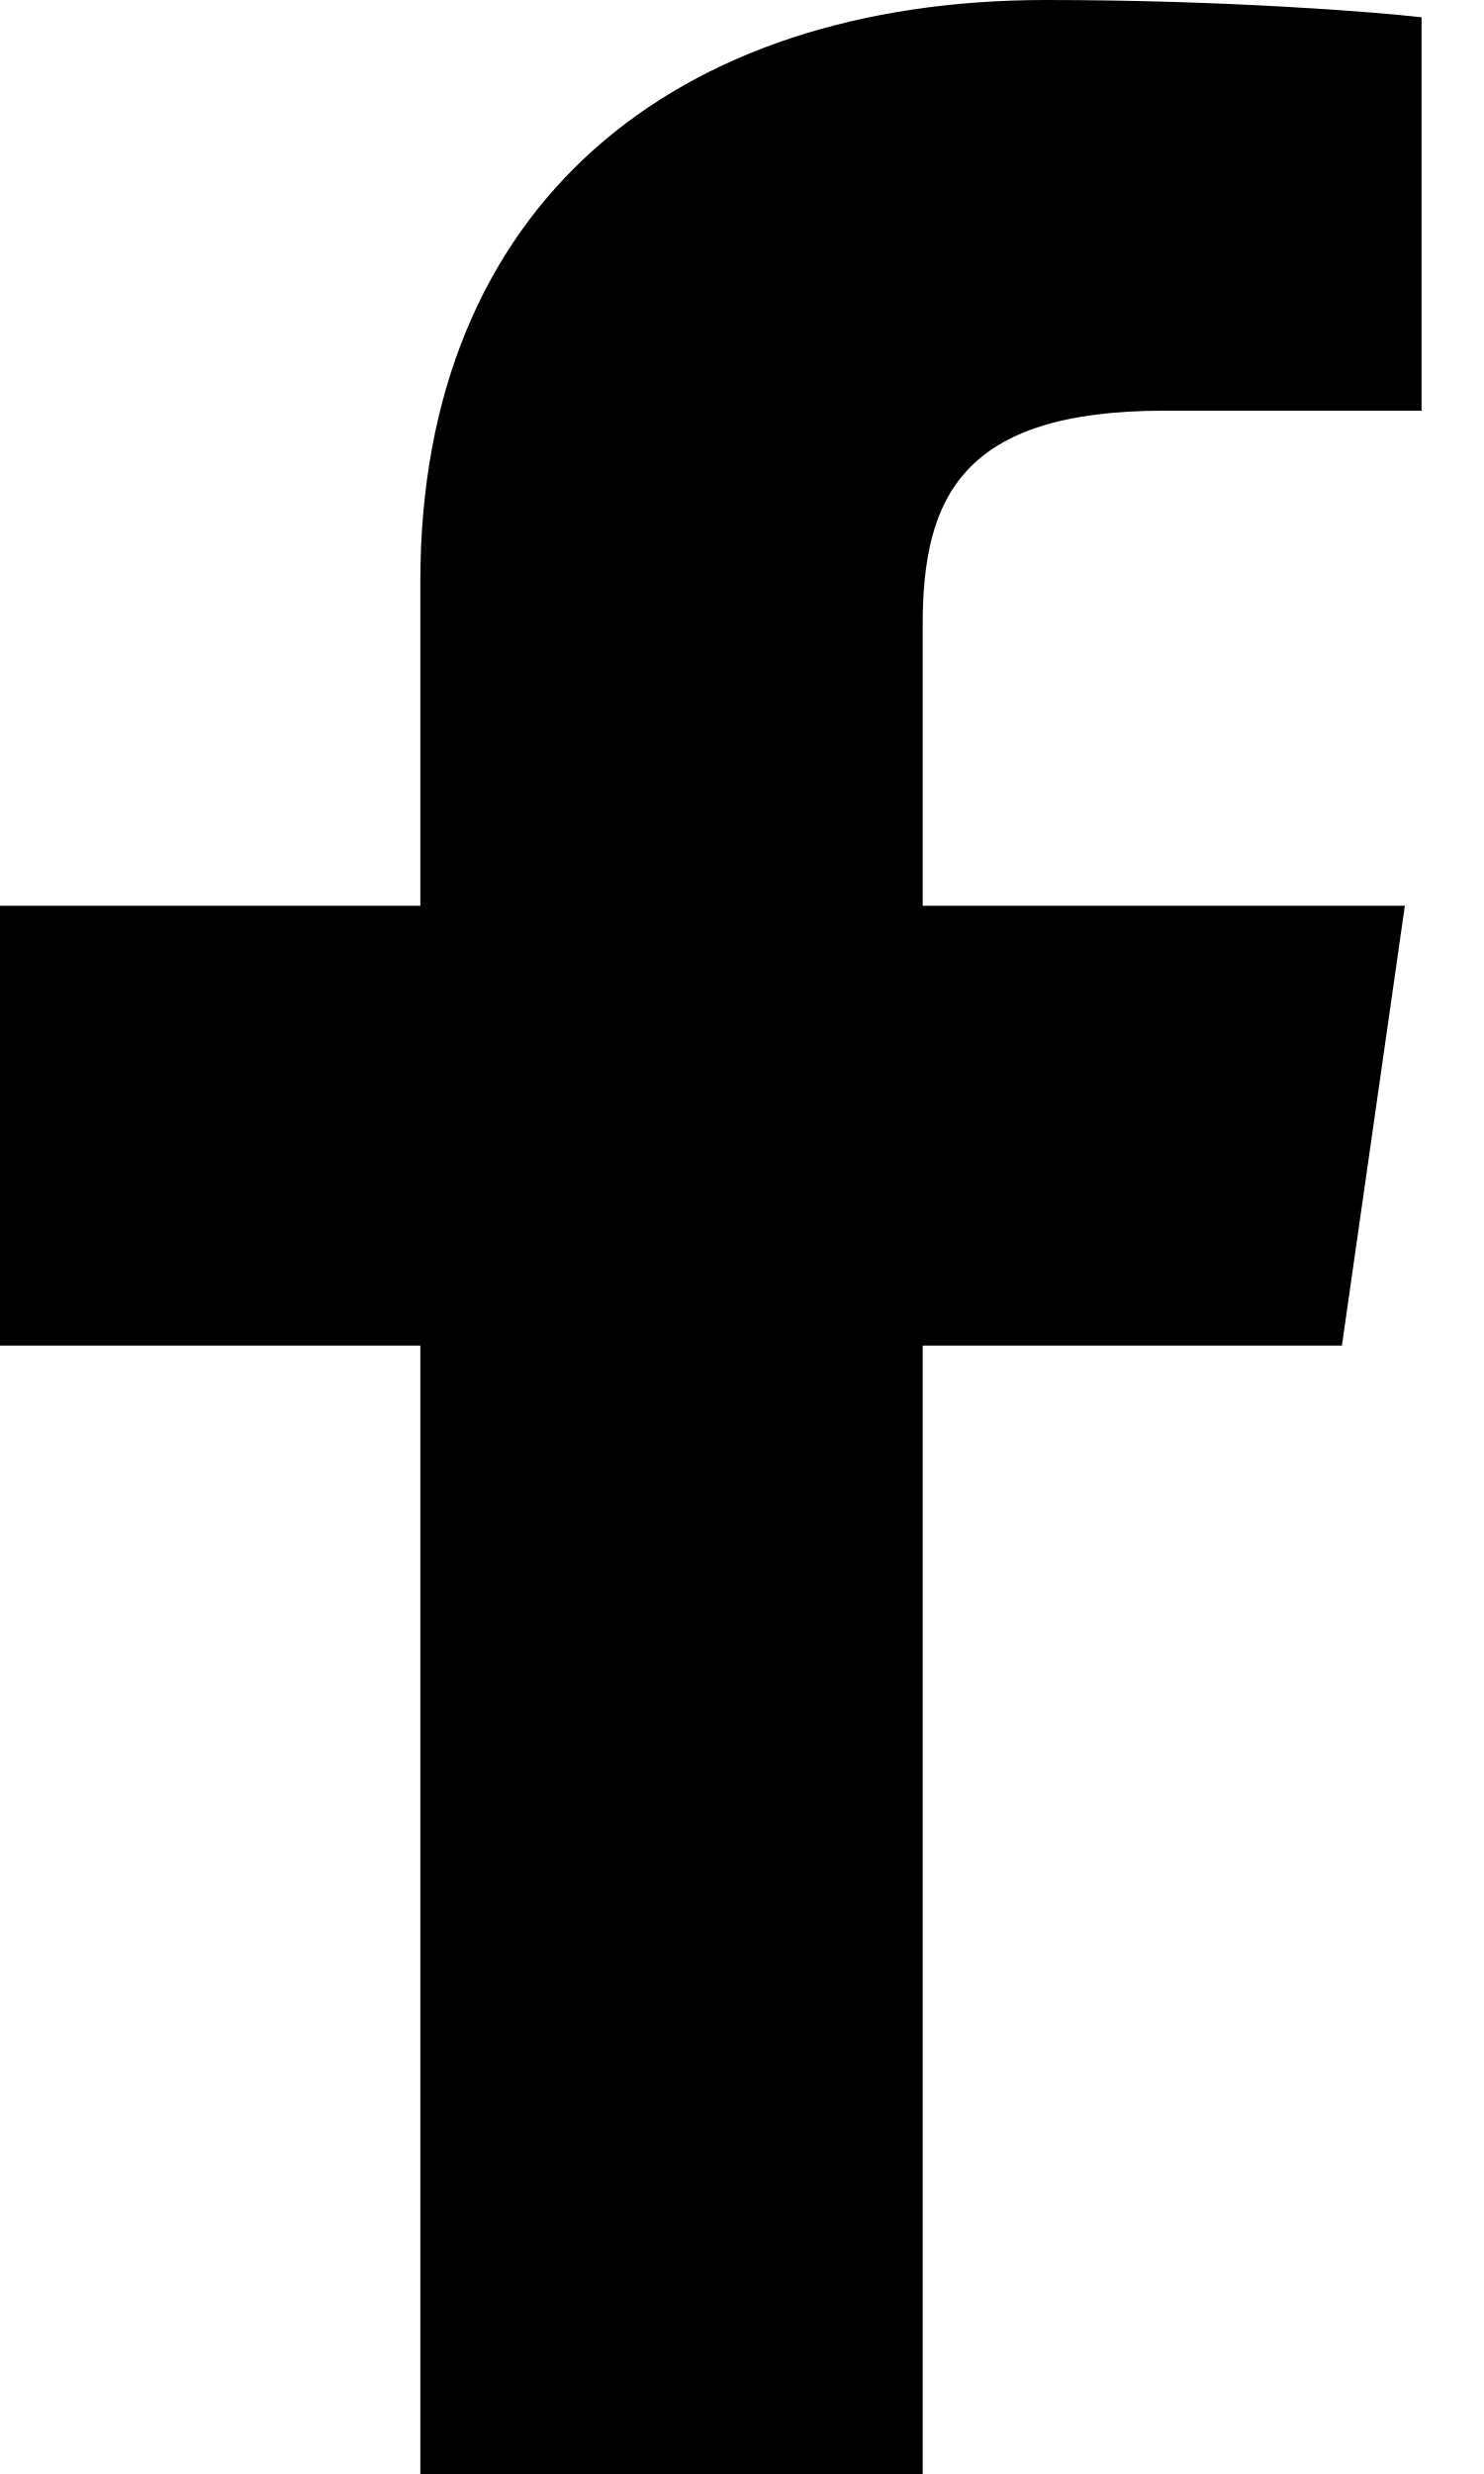
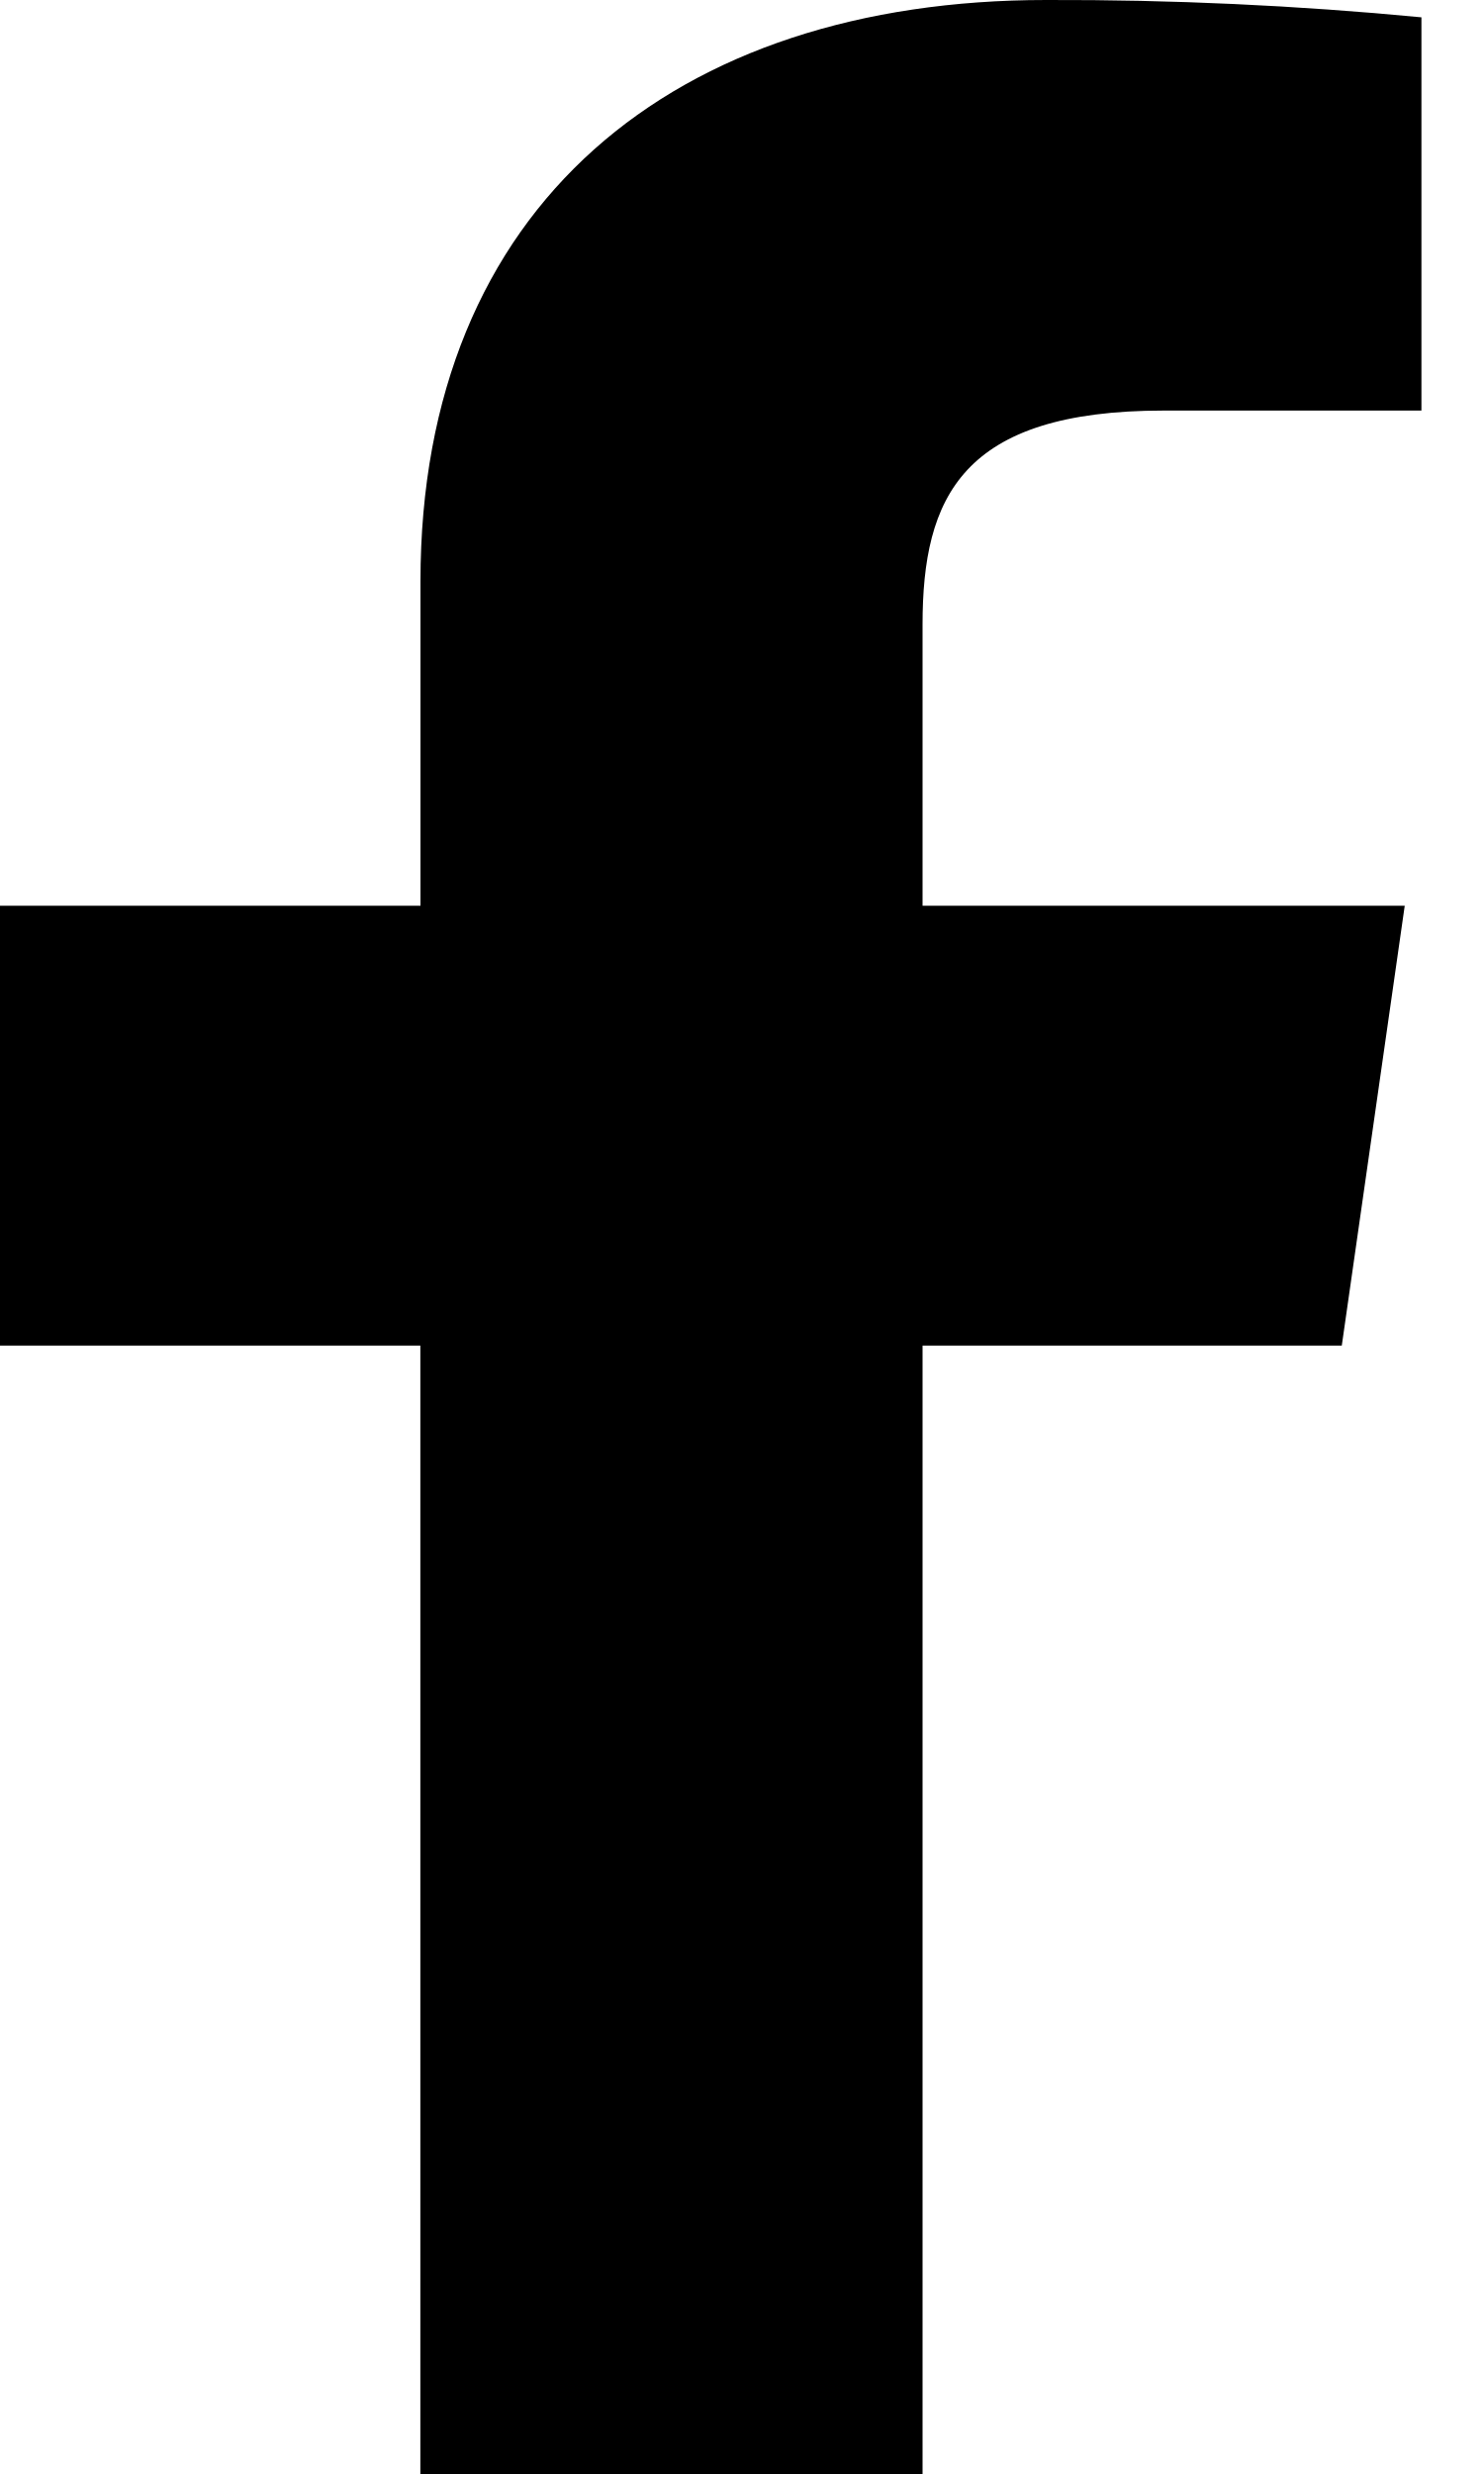
- <svg xmlns="http://www.w3.org/2000/svg" width="12" height="20" viewBox="0 0 12 20">
-   <path d="M8.46 0C5.456 0 3.399 1.656 3.399 4.699V7.322H0V10.878H3.399V20H7.461V10.878H10.851L11.36 7.322H7.461V5.051C7.461 4.021 7.778 3.32 9.412 3.32H11.495V0.14C11.135 0.097 9.899 0 8.46 0Z" />
+ <svg xmlns="http://www.w3.org/2000/svg" width="12" height="20">
+   <path d="M8.46 0C5.456 0 3.4 1.656 3.4 4.7v2.622H0v3.556h3.399V20H7.46v-9.122h3.39l.509-3.556H7.46V5.05c0-1.03.317-1.731 1.951-1.731h2.083V.14A30.794 30.794 0 008.46 0z" />
</svg>
